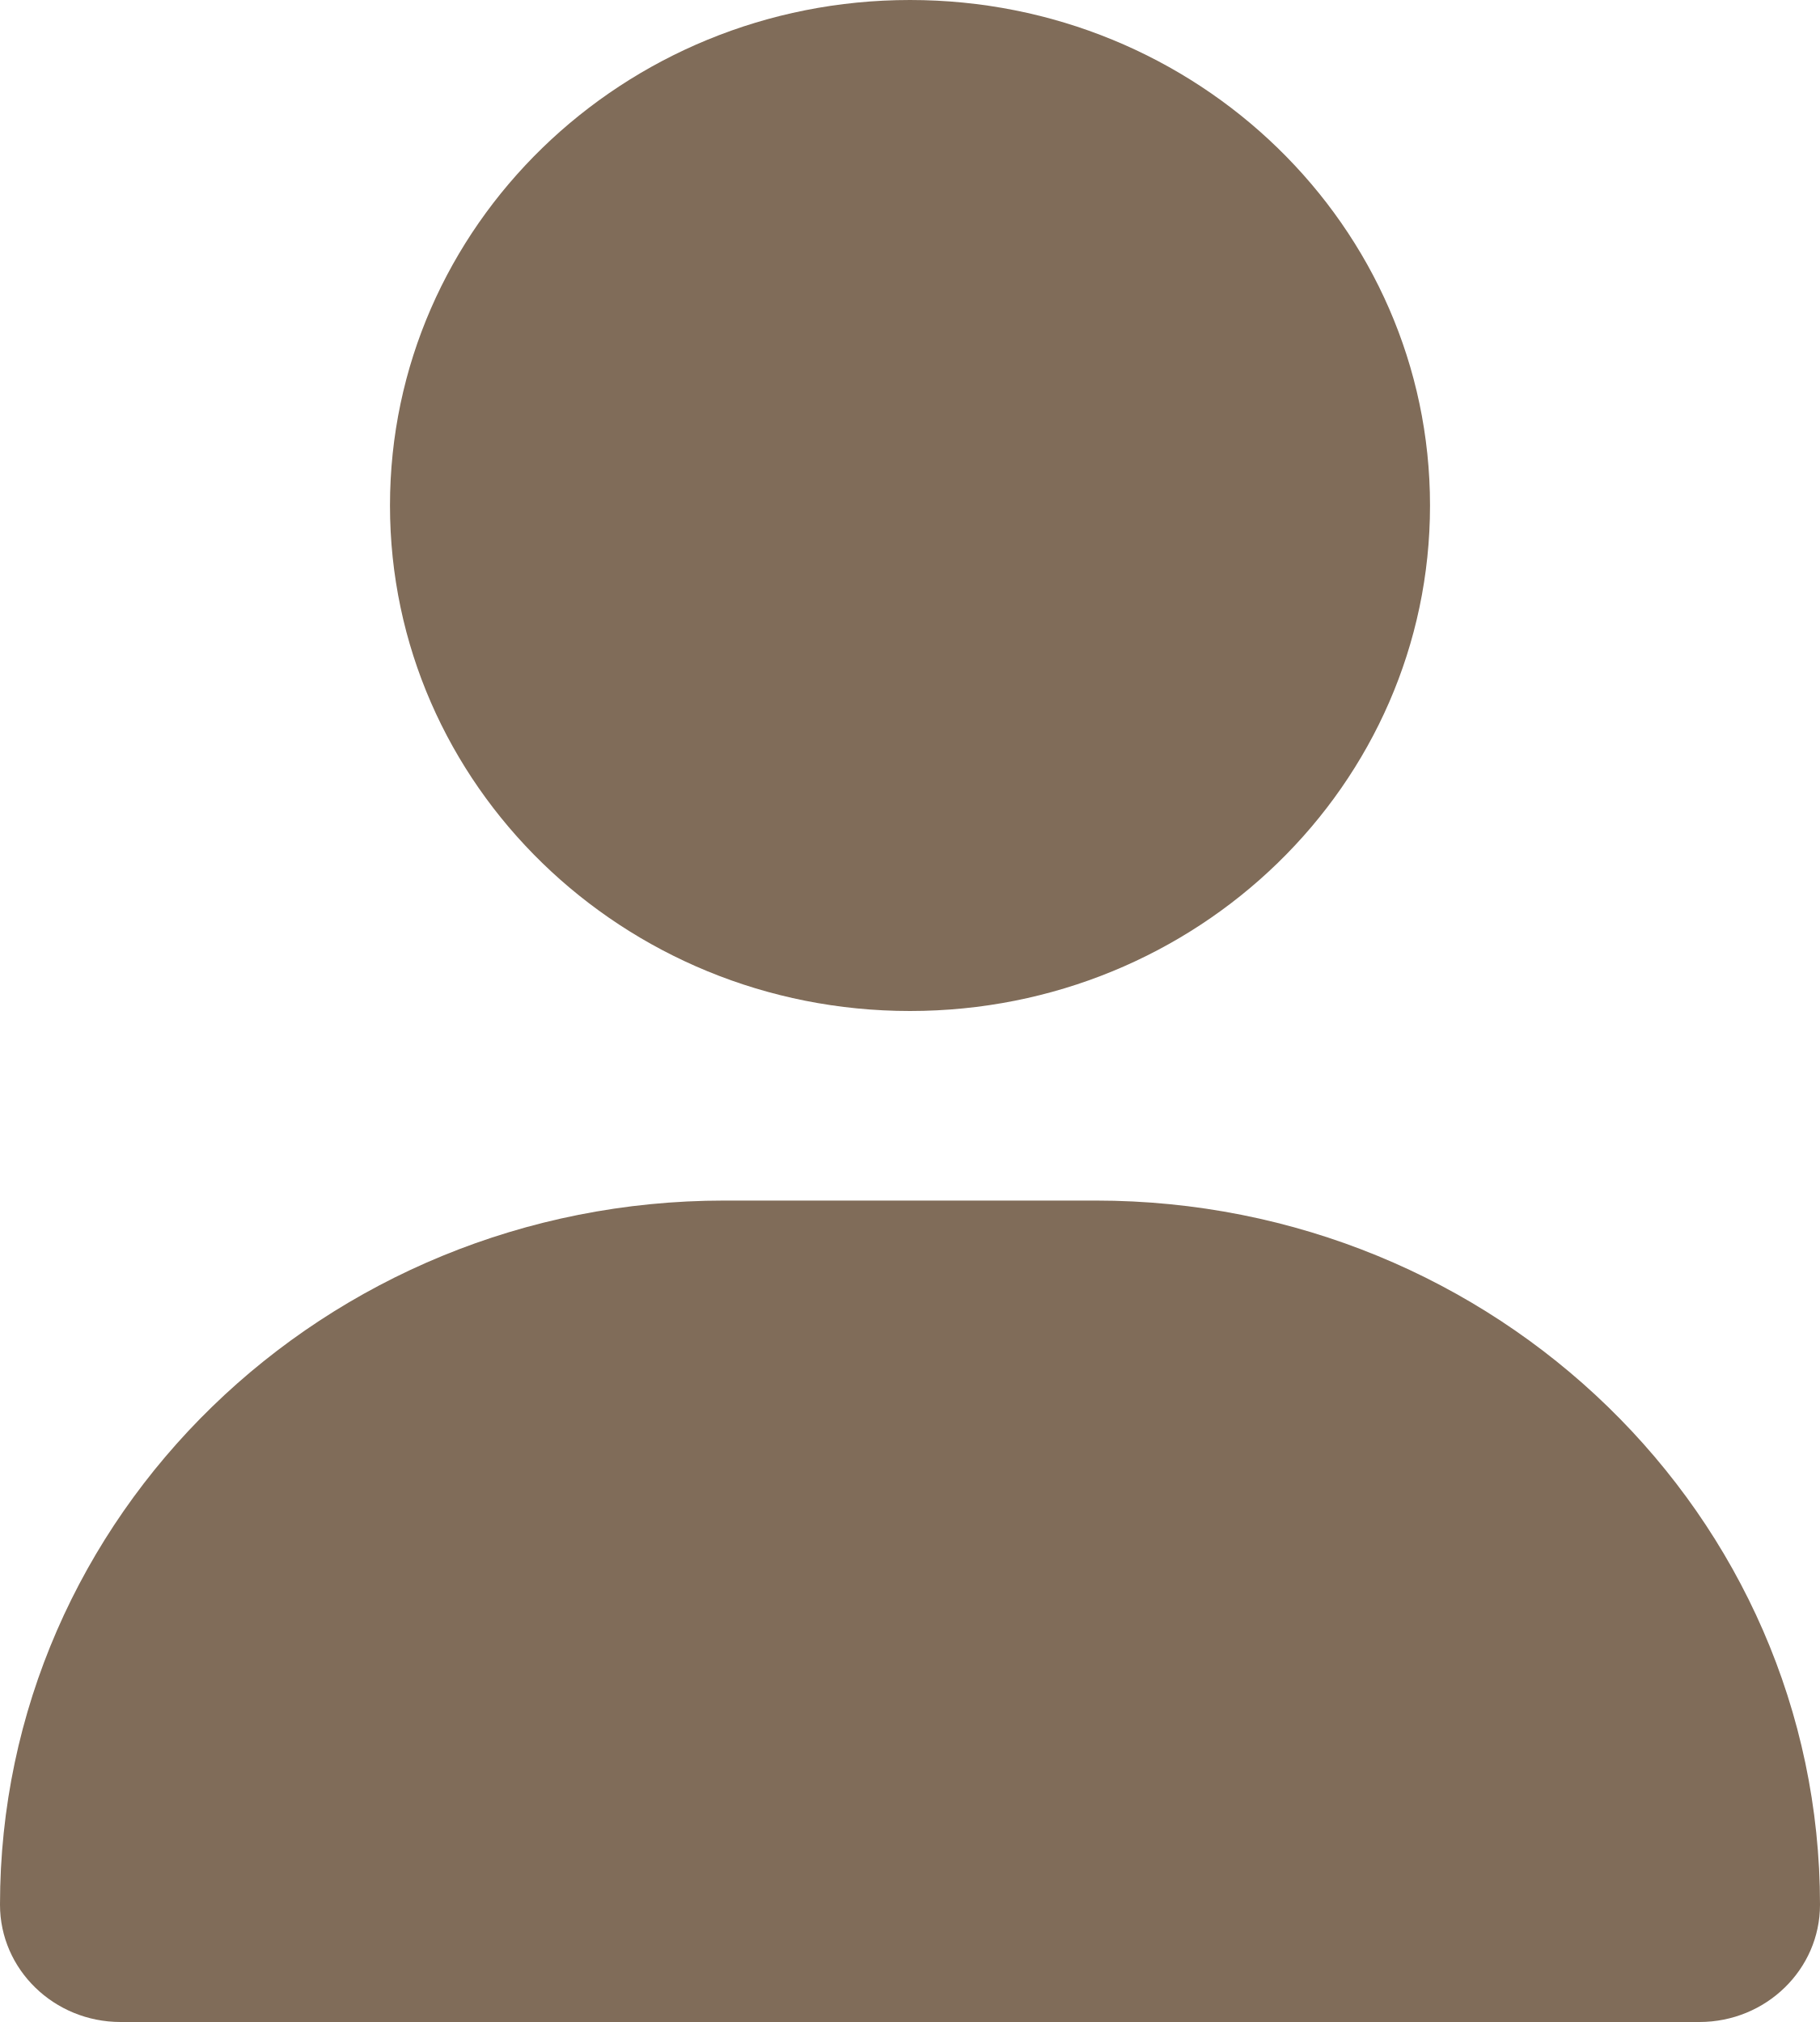
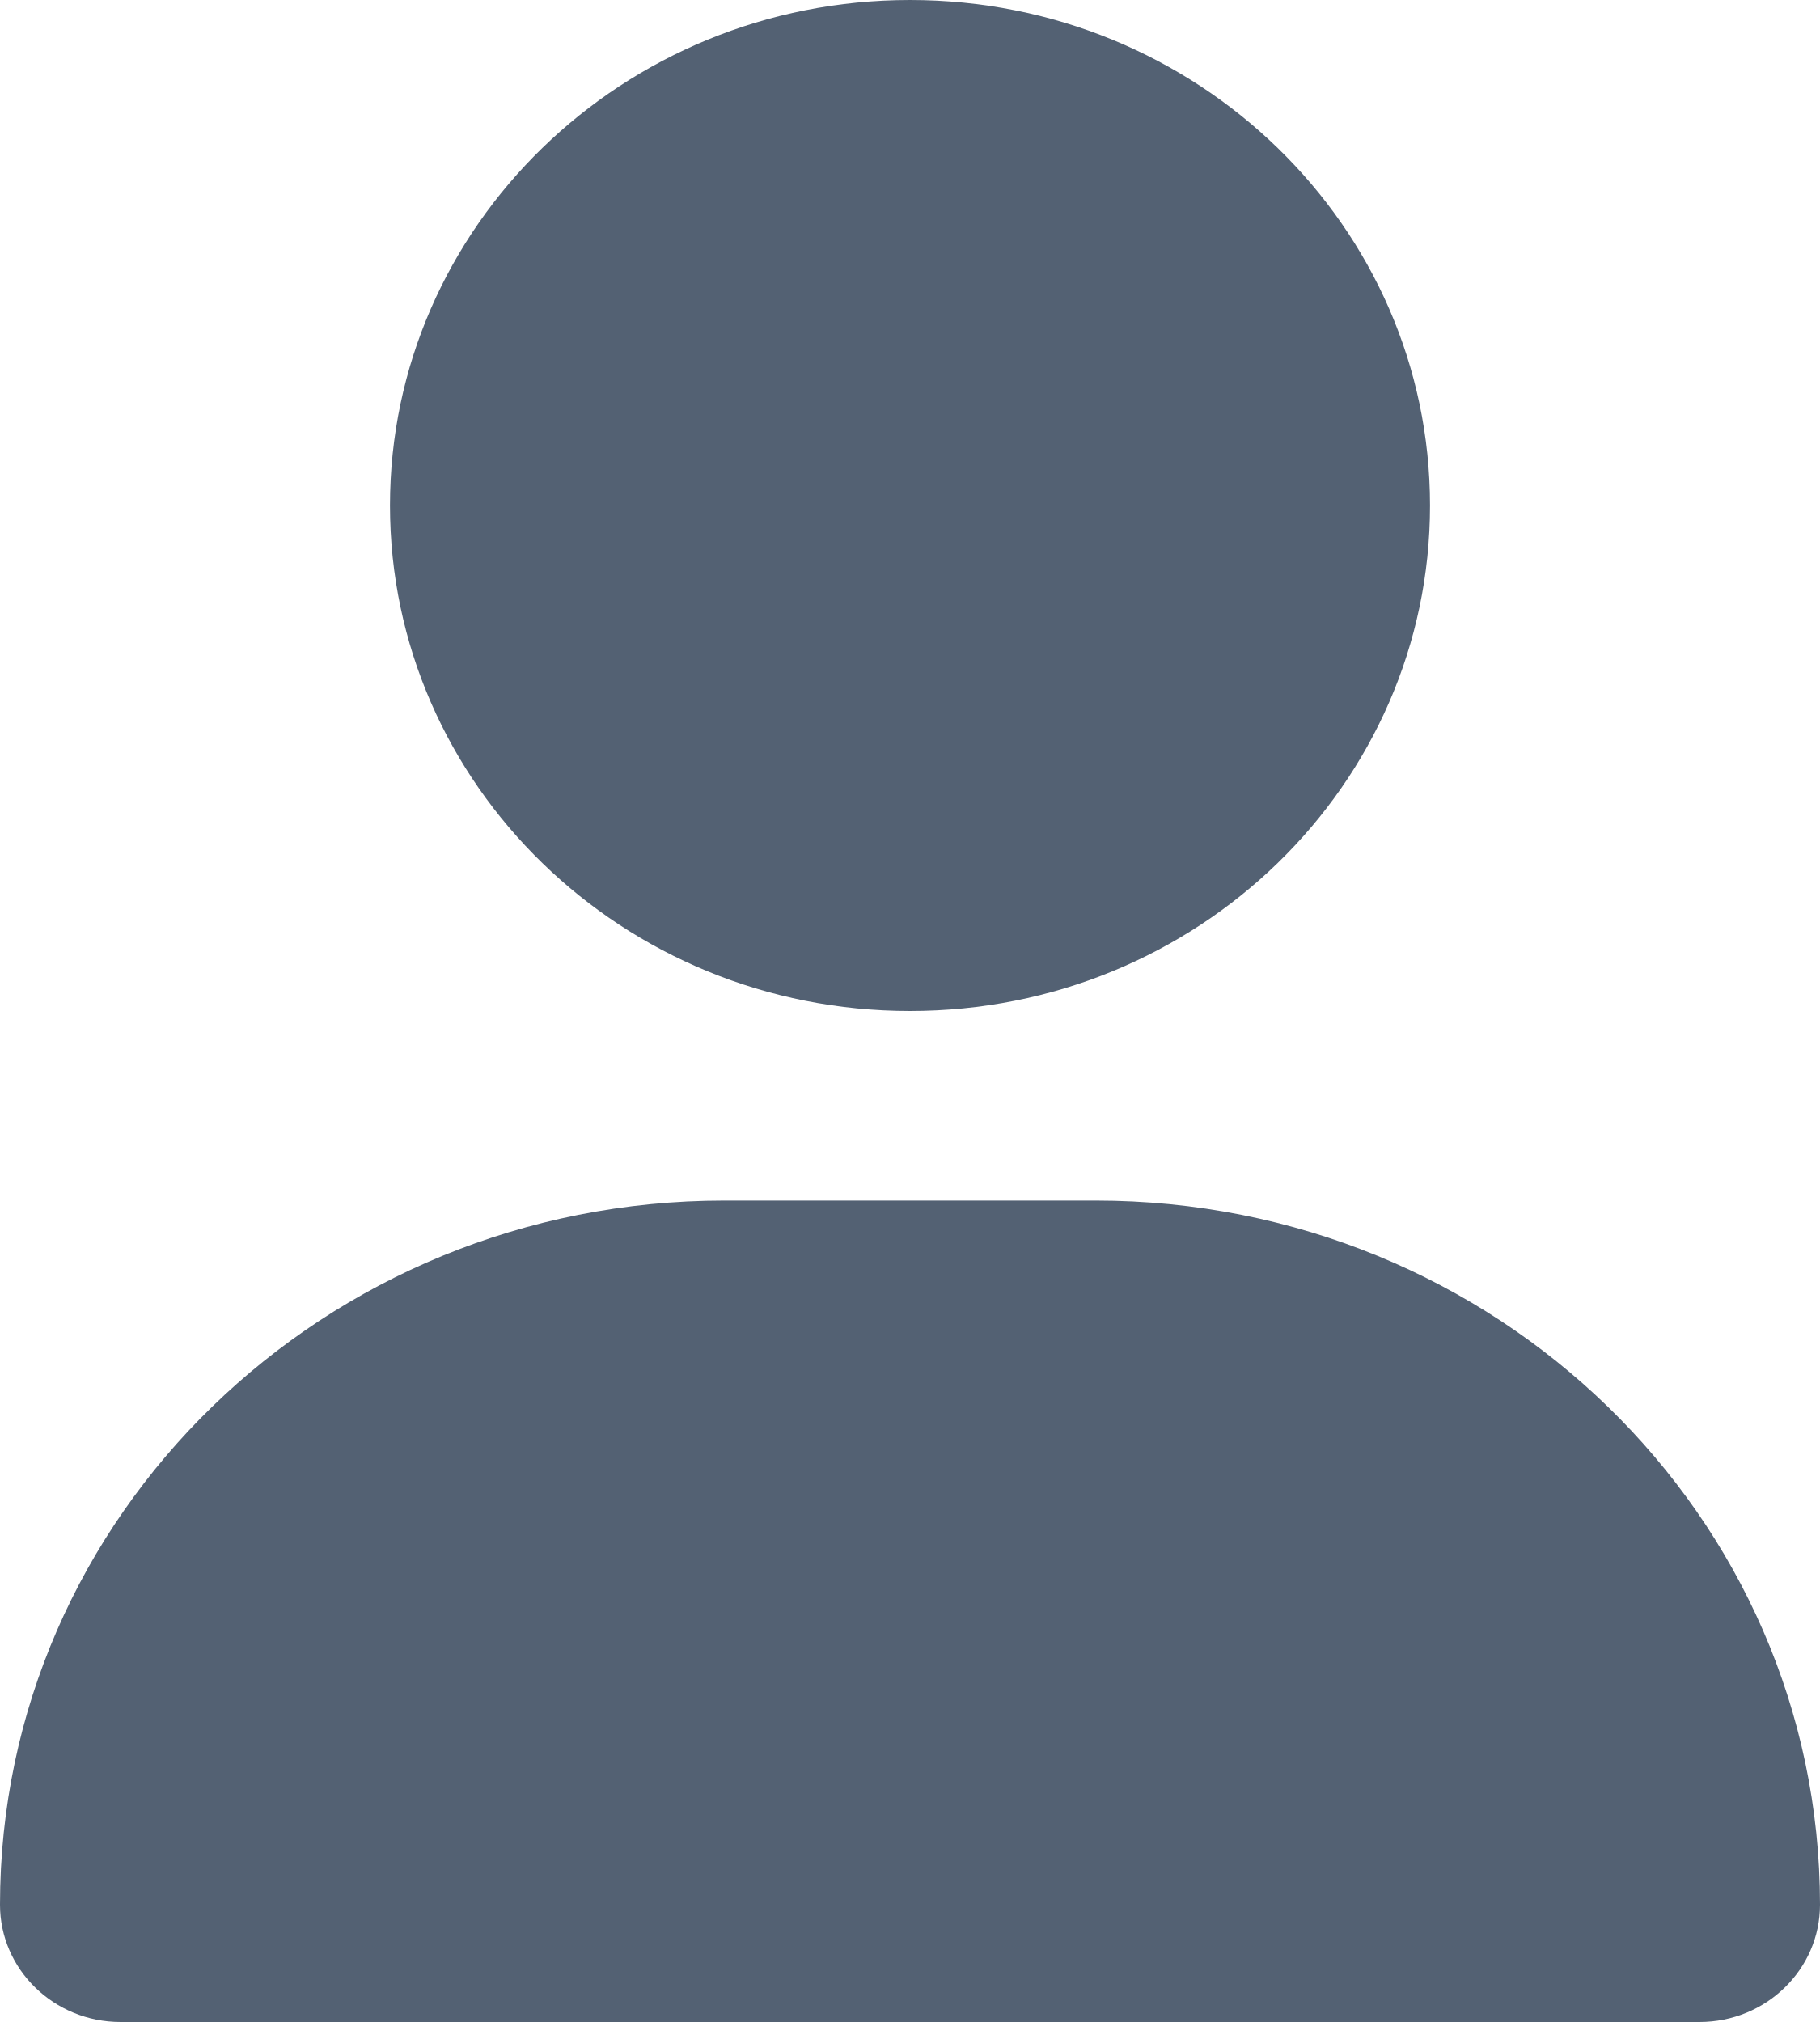
<svg xmlns="http://www.w3.org/2000/svg" width="18" height="20" viewBox="0 0 18 20" fill="none">
-   <path d="M9 10C11.841 10 14.143 7.762 14.143 5C14.143 2.238 11.841 0 9 0C6.159 0 3.857 2.238 3.857 5C3.857 7.762 6.159 10 9 10ZM7.164 11.875C3.206 11.875 0 14.992 0 18.84C0 19.48 0.534 20 1.193 20H16.807C17.466 20 18 19.48 18 18.84C18 14.992 14.794 11.875 10.836 11.875H7.164Z" fill="#806C59" />
+   <path d="M9 10C11.841 10 14.143 7.762 14.143 5C14.143 2.238 11.841 0 9 0C6.159 0 3.857 2.238 3.857 5C3.857 7.762 6.159 10 9 10ZM7.164 11.875C3.206 11.875 0 14.992 0 18.84C0 19.48 0.534 20 1.193 20H16.807C17.466 20 18 19.48 18 18.84C18 14.992 14.794 11.875 10.836 11.875H7.164Z" fill="#536173" />
</svg>
